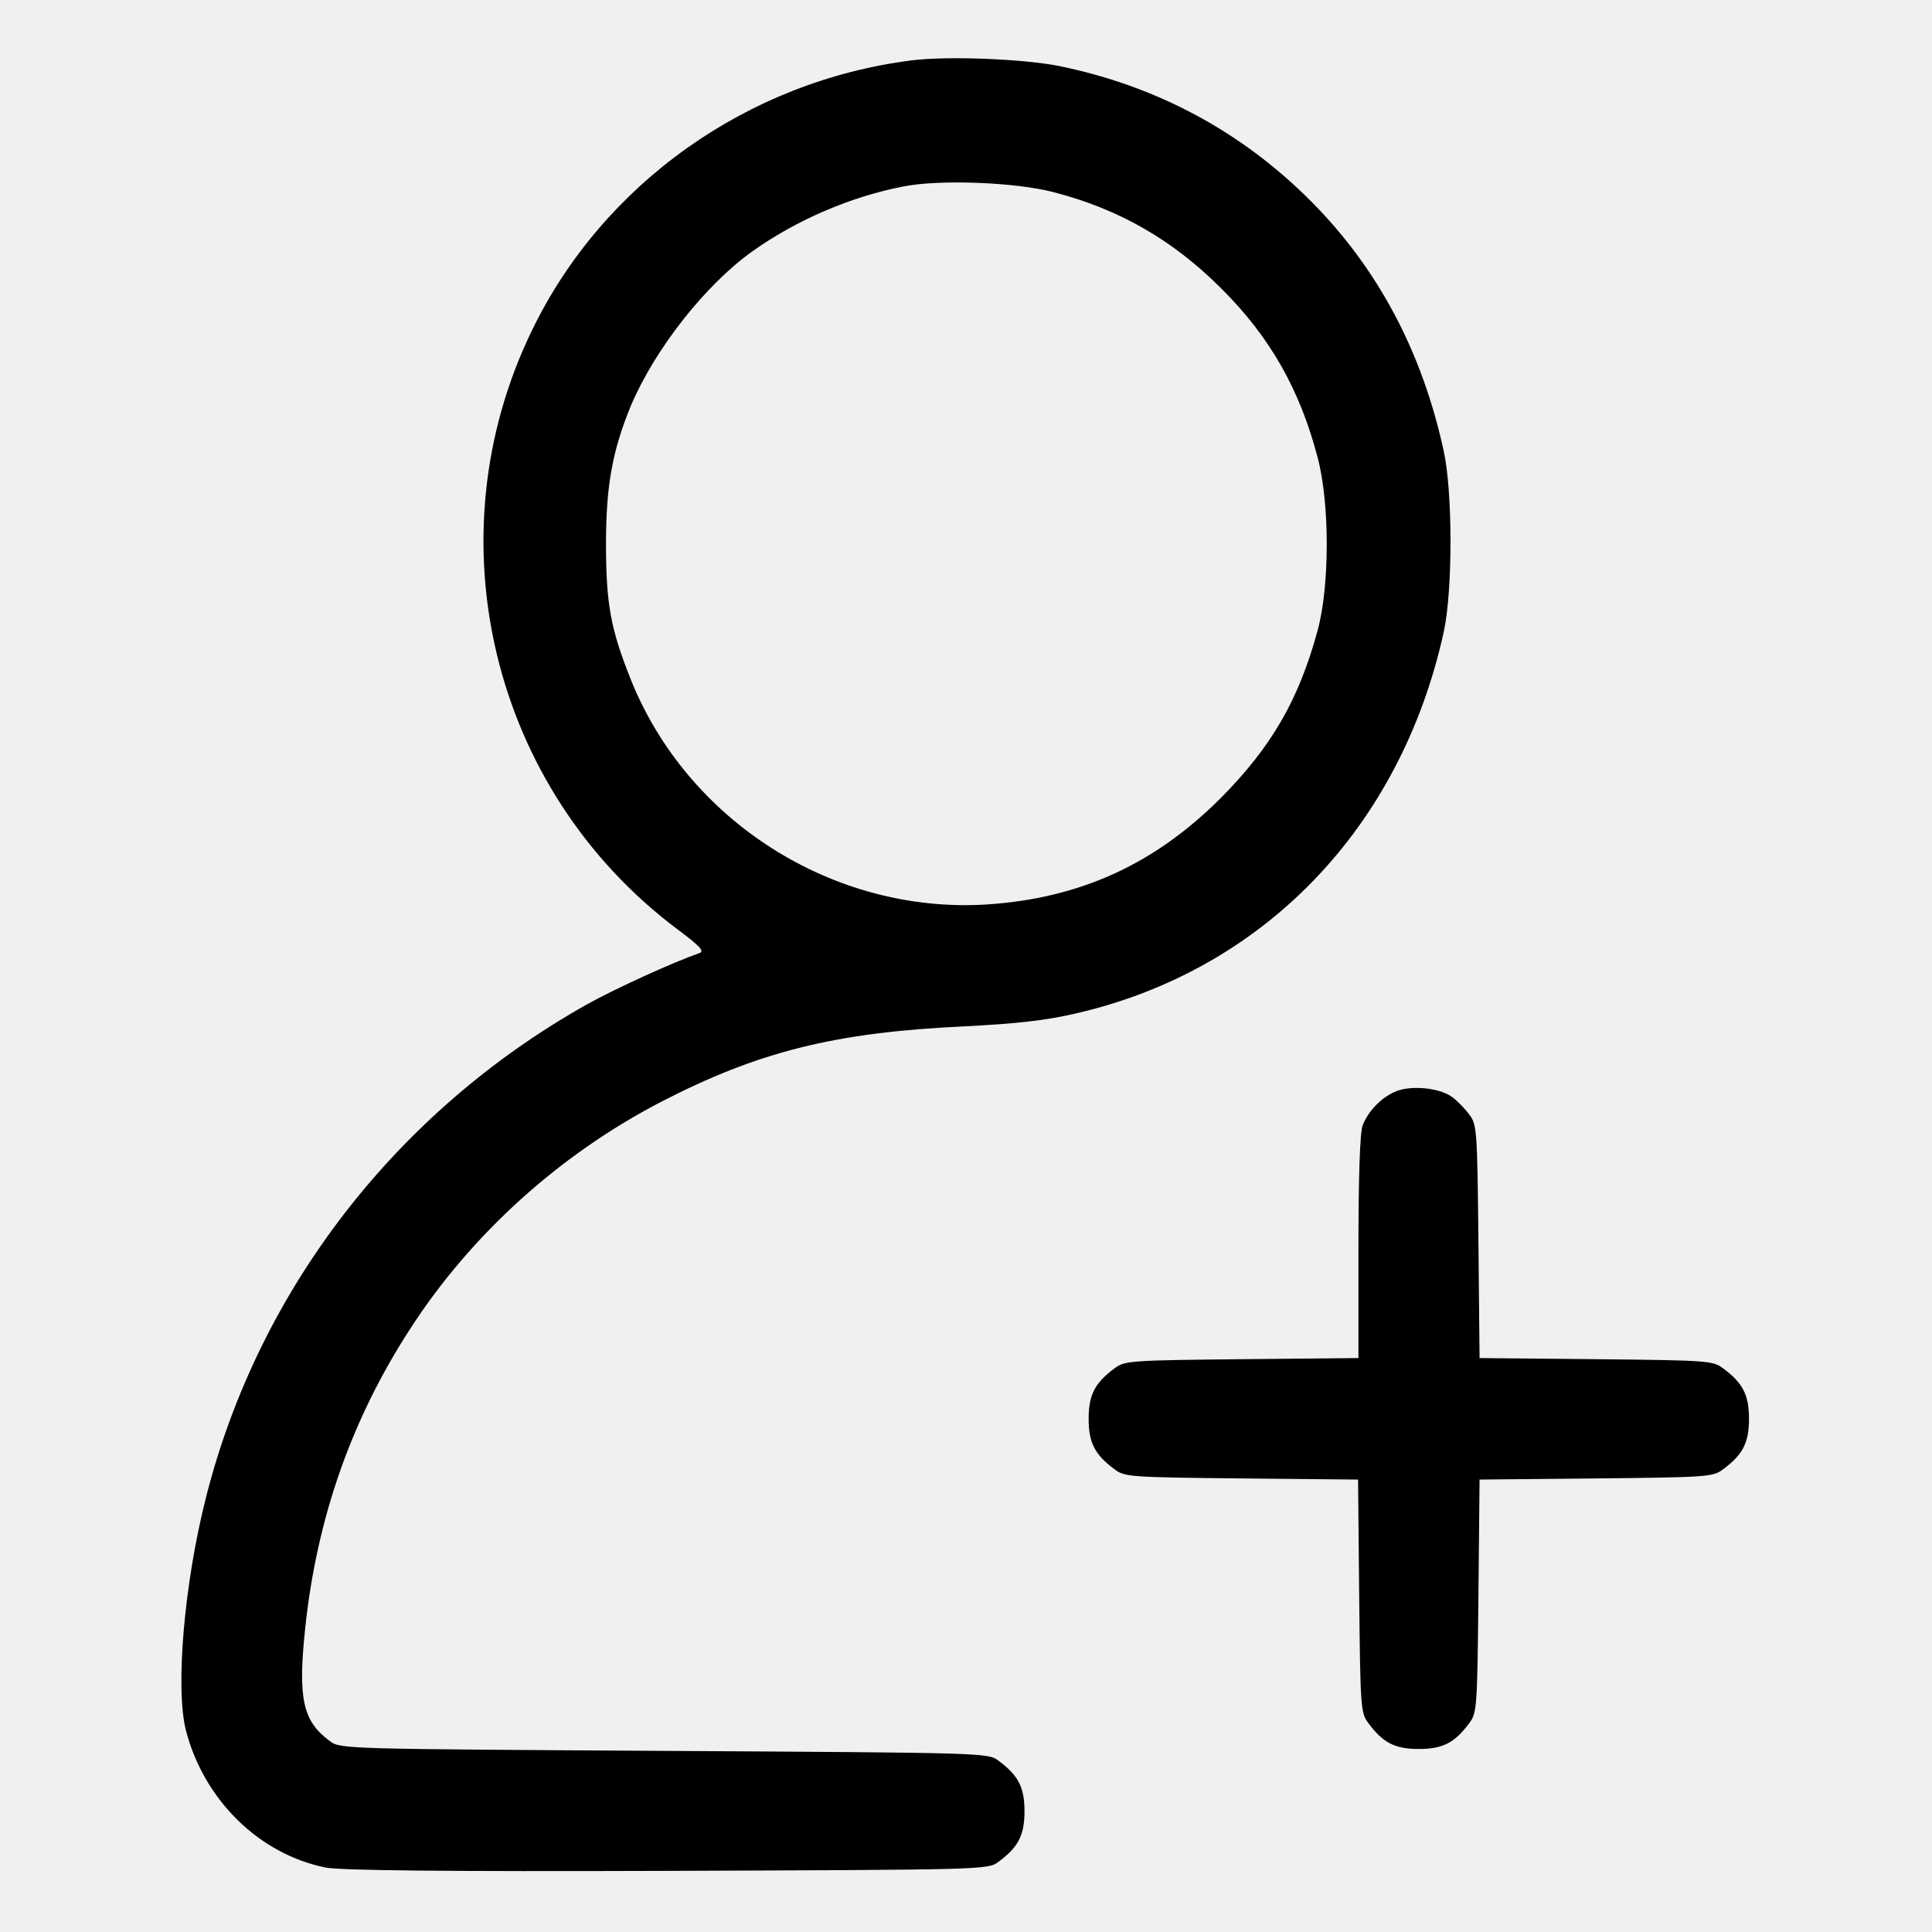
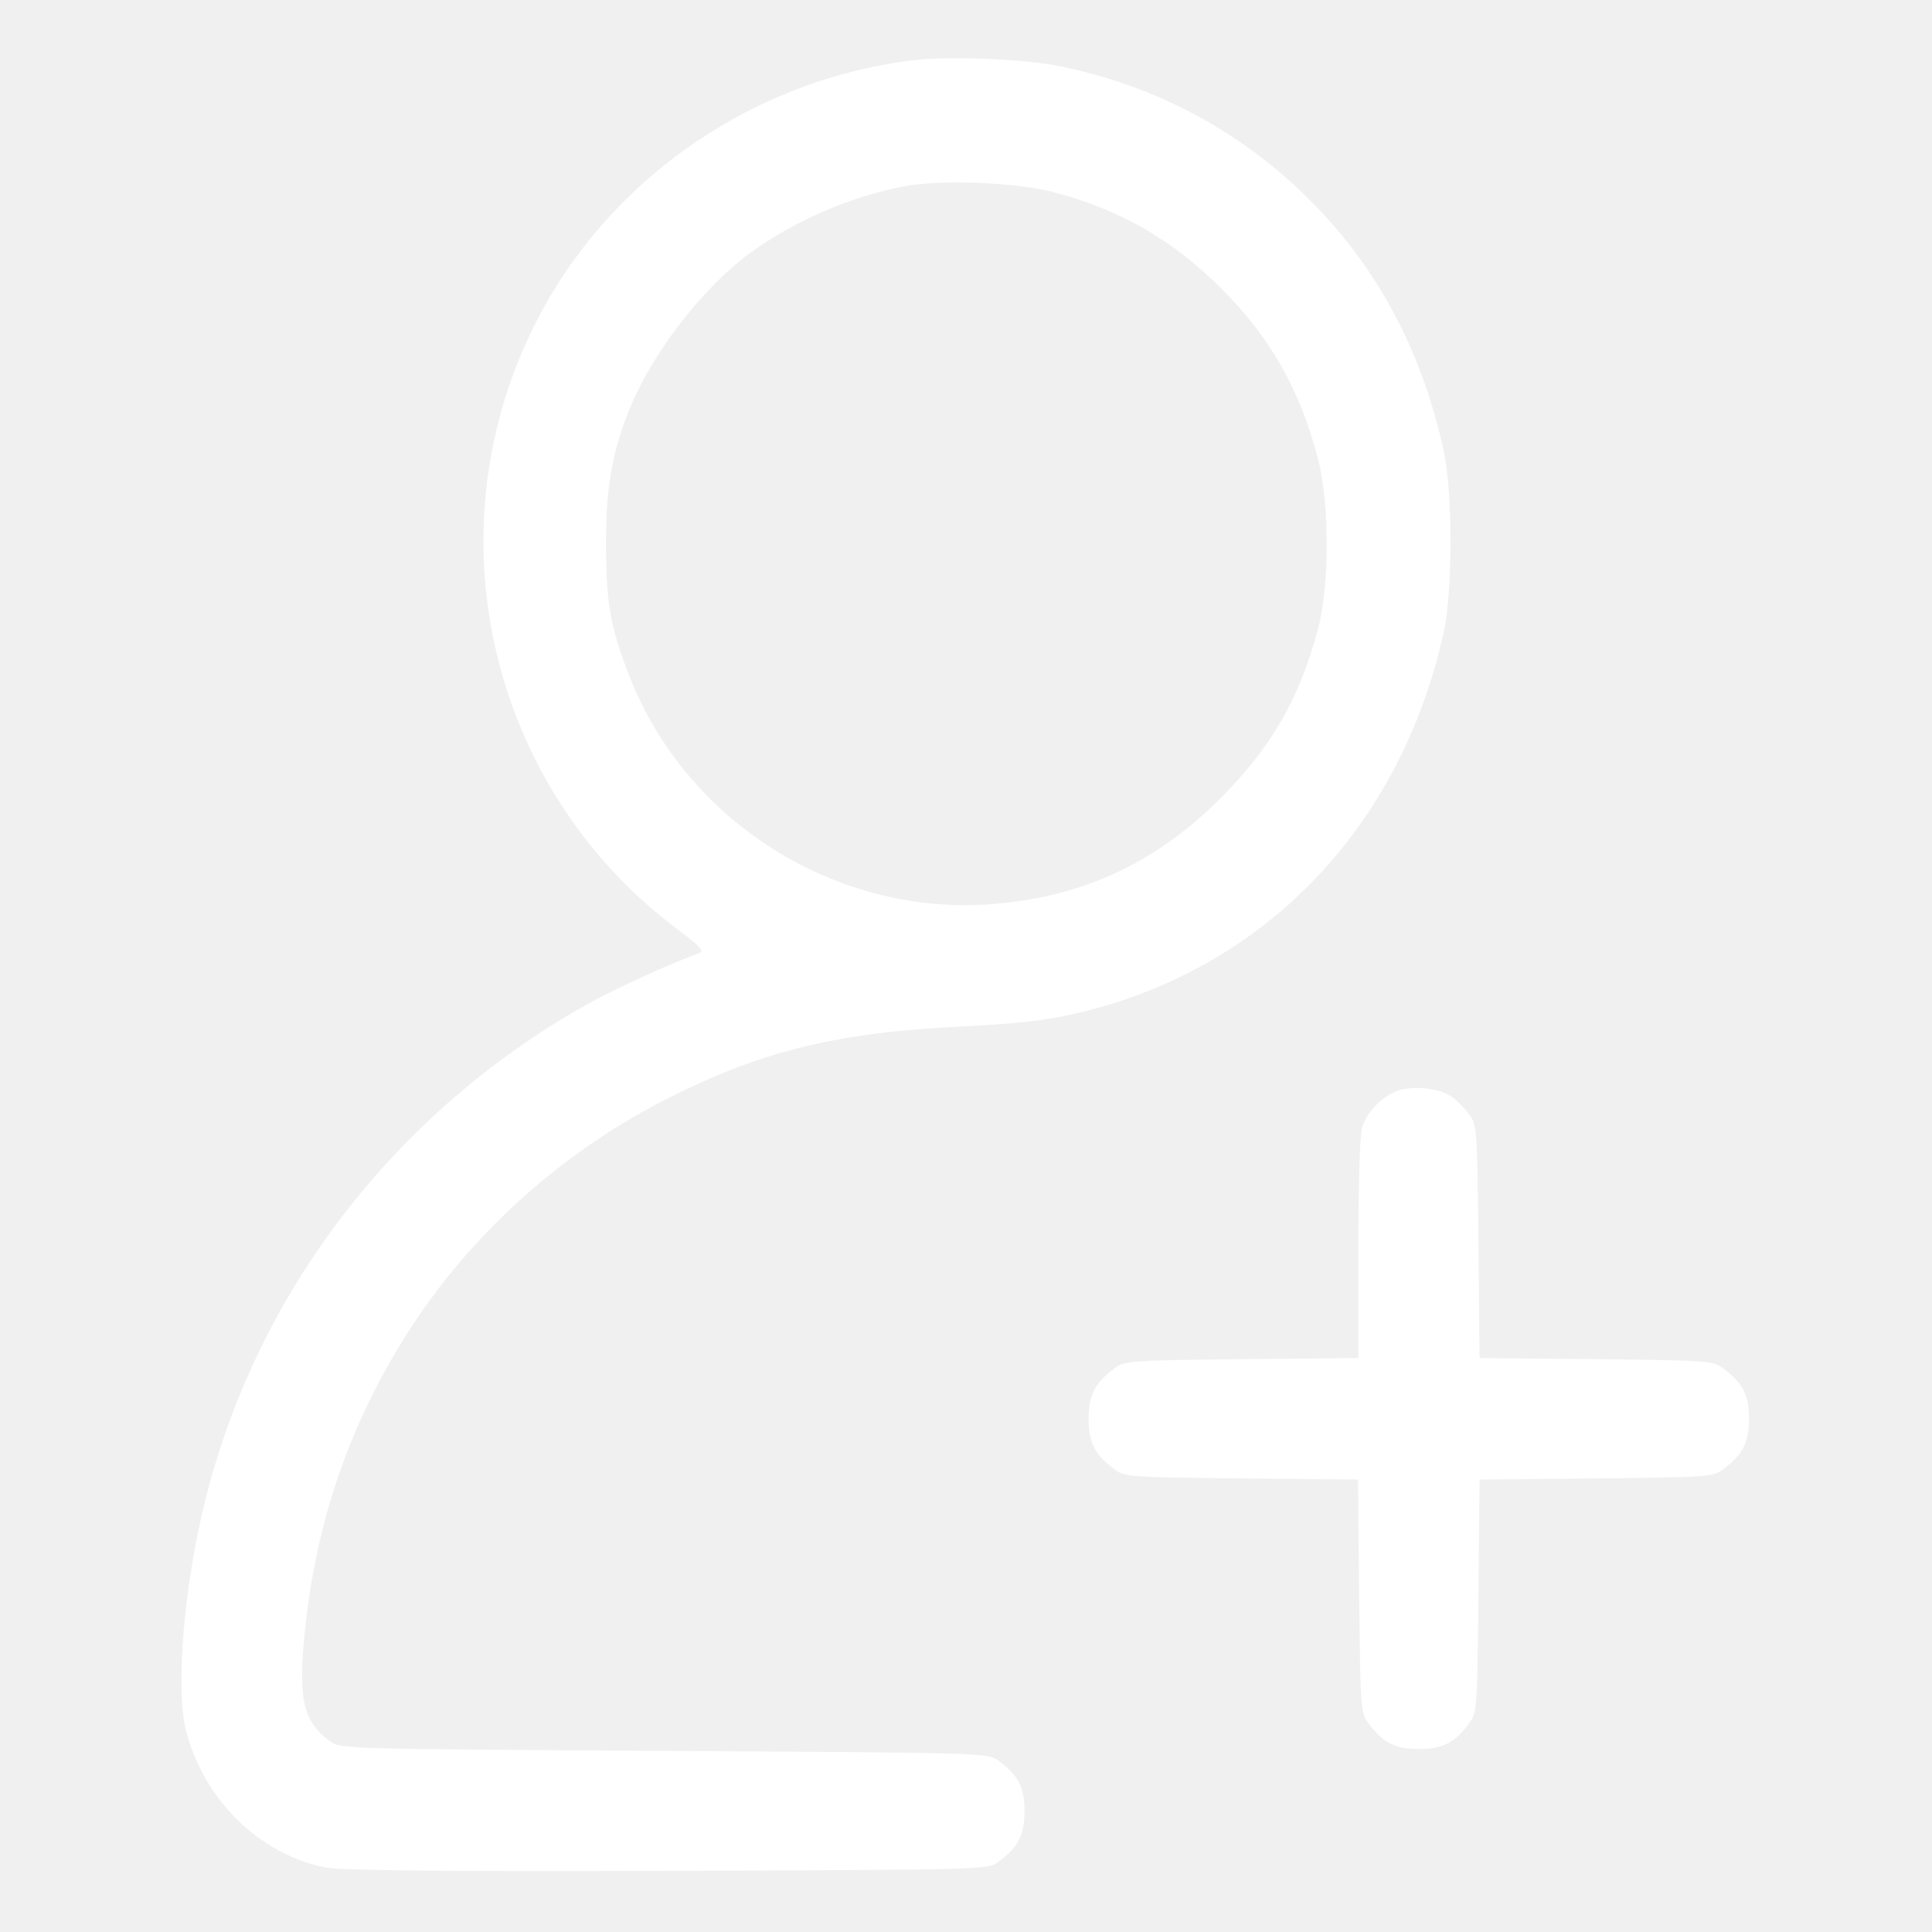
<svg xmlns="http://www.w3.org/2000/svg" version="1.0" width="512pt" height="512pt" viewBox="0 0 512 512" preserveAspectRatio="xMidYMid meet">
-   <g transform="translate(0,512) scale(0.1,-0.1)" fill="#000000" stroke="none">
+   <g transform="translate(0,512) scale(0.1,-0.1)" fill="#FFFFFF" stroke="none">
    <path d="M2416 4960 c-435 -55 -818 -327 -1006 -715 -268 -551 -107 -1217 383 -1586 63 -47 75 -60 60 -65 -69 -24 -223 -94 -298 -136 -504 -283 -870 -756 -1009 -1306 -58 -228 -82 -507 -53 -619 48 -183 193 -326 369 -362 37 -8 318 -11 905 -9 842 3 852 3 879 24 53 39 69 71 69 134 0 63 -16 95 -69 134 -27 21 -38 21 -886 26 -848 5 -859 5 -886 26 -72 53 -85 113 -65 301 31 291 123 553 279 793 162 250 395 460 662 599 259 134 462 185 805 201 139 7 218 16 295 34 498 114 862 492 976 1011 24 110 24 369 0 480 -57 262 -174 483 -351 661 -184 185 -409 306 -668 359 -95 19 -297 27 -391 15z m375 -349 c175 -45 317 -127 445 -255 130 -129 209 -269 256 -449 32 -121 32 -339 0 -457 -50 -185 -123 -310 -257 -445 -177 -177 -375 -266 -621 -282 -405 -25 -793 221 -943 598 -53 133 -65 199 -65 359 0 153 17 246 66 365 63 149 197 320 322 409 115 82 260 145 401 172 96 19 296 11 396 -15z" />
    <path d="M3695 2226 c-37 -17 -70 -52 -84 -89 -7 -18 -11 -138 -11 -322 l0 -294 -309 -3 c-295 -3 -311 -4 -337 -24 -53 -39 -69 -71 -69 -134 0 -63 16 -95 69 -134 26 -20 42 -21 336 -24 l309 -3 3 -309 c3 -294 4 -310 24 -336 39 -53 71 -69 134 -69 63 0 95 16 134 69 20 26 21 42 24 336 l3 309 309 3 c294 3 310 4 336 24 53 39 69 71 69 134 0 63 -16 95 -69 134 -26 20 -42 21 -336 24 l-309 3 -3 309 c-3 294 -4 310 -24 336 -11 15 -32 37 -46 47 -34 25 -113 32 -153 13z" />
  </g>
</svg>
